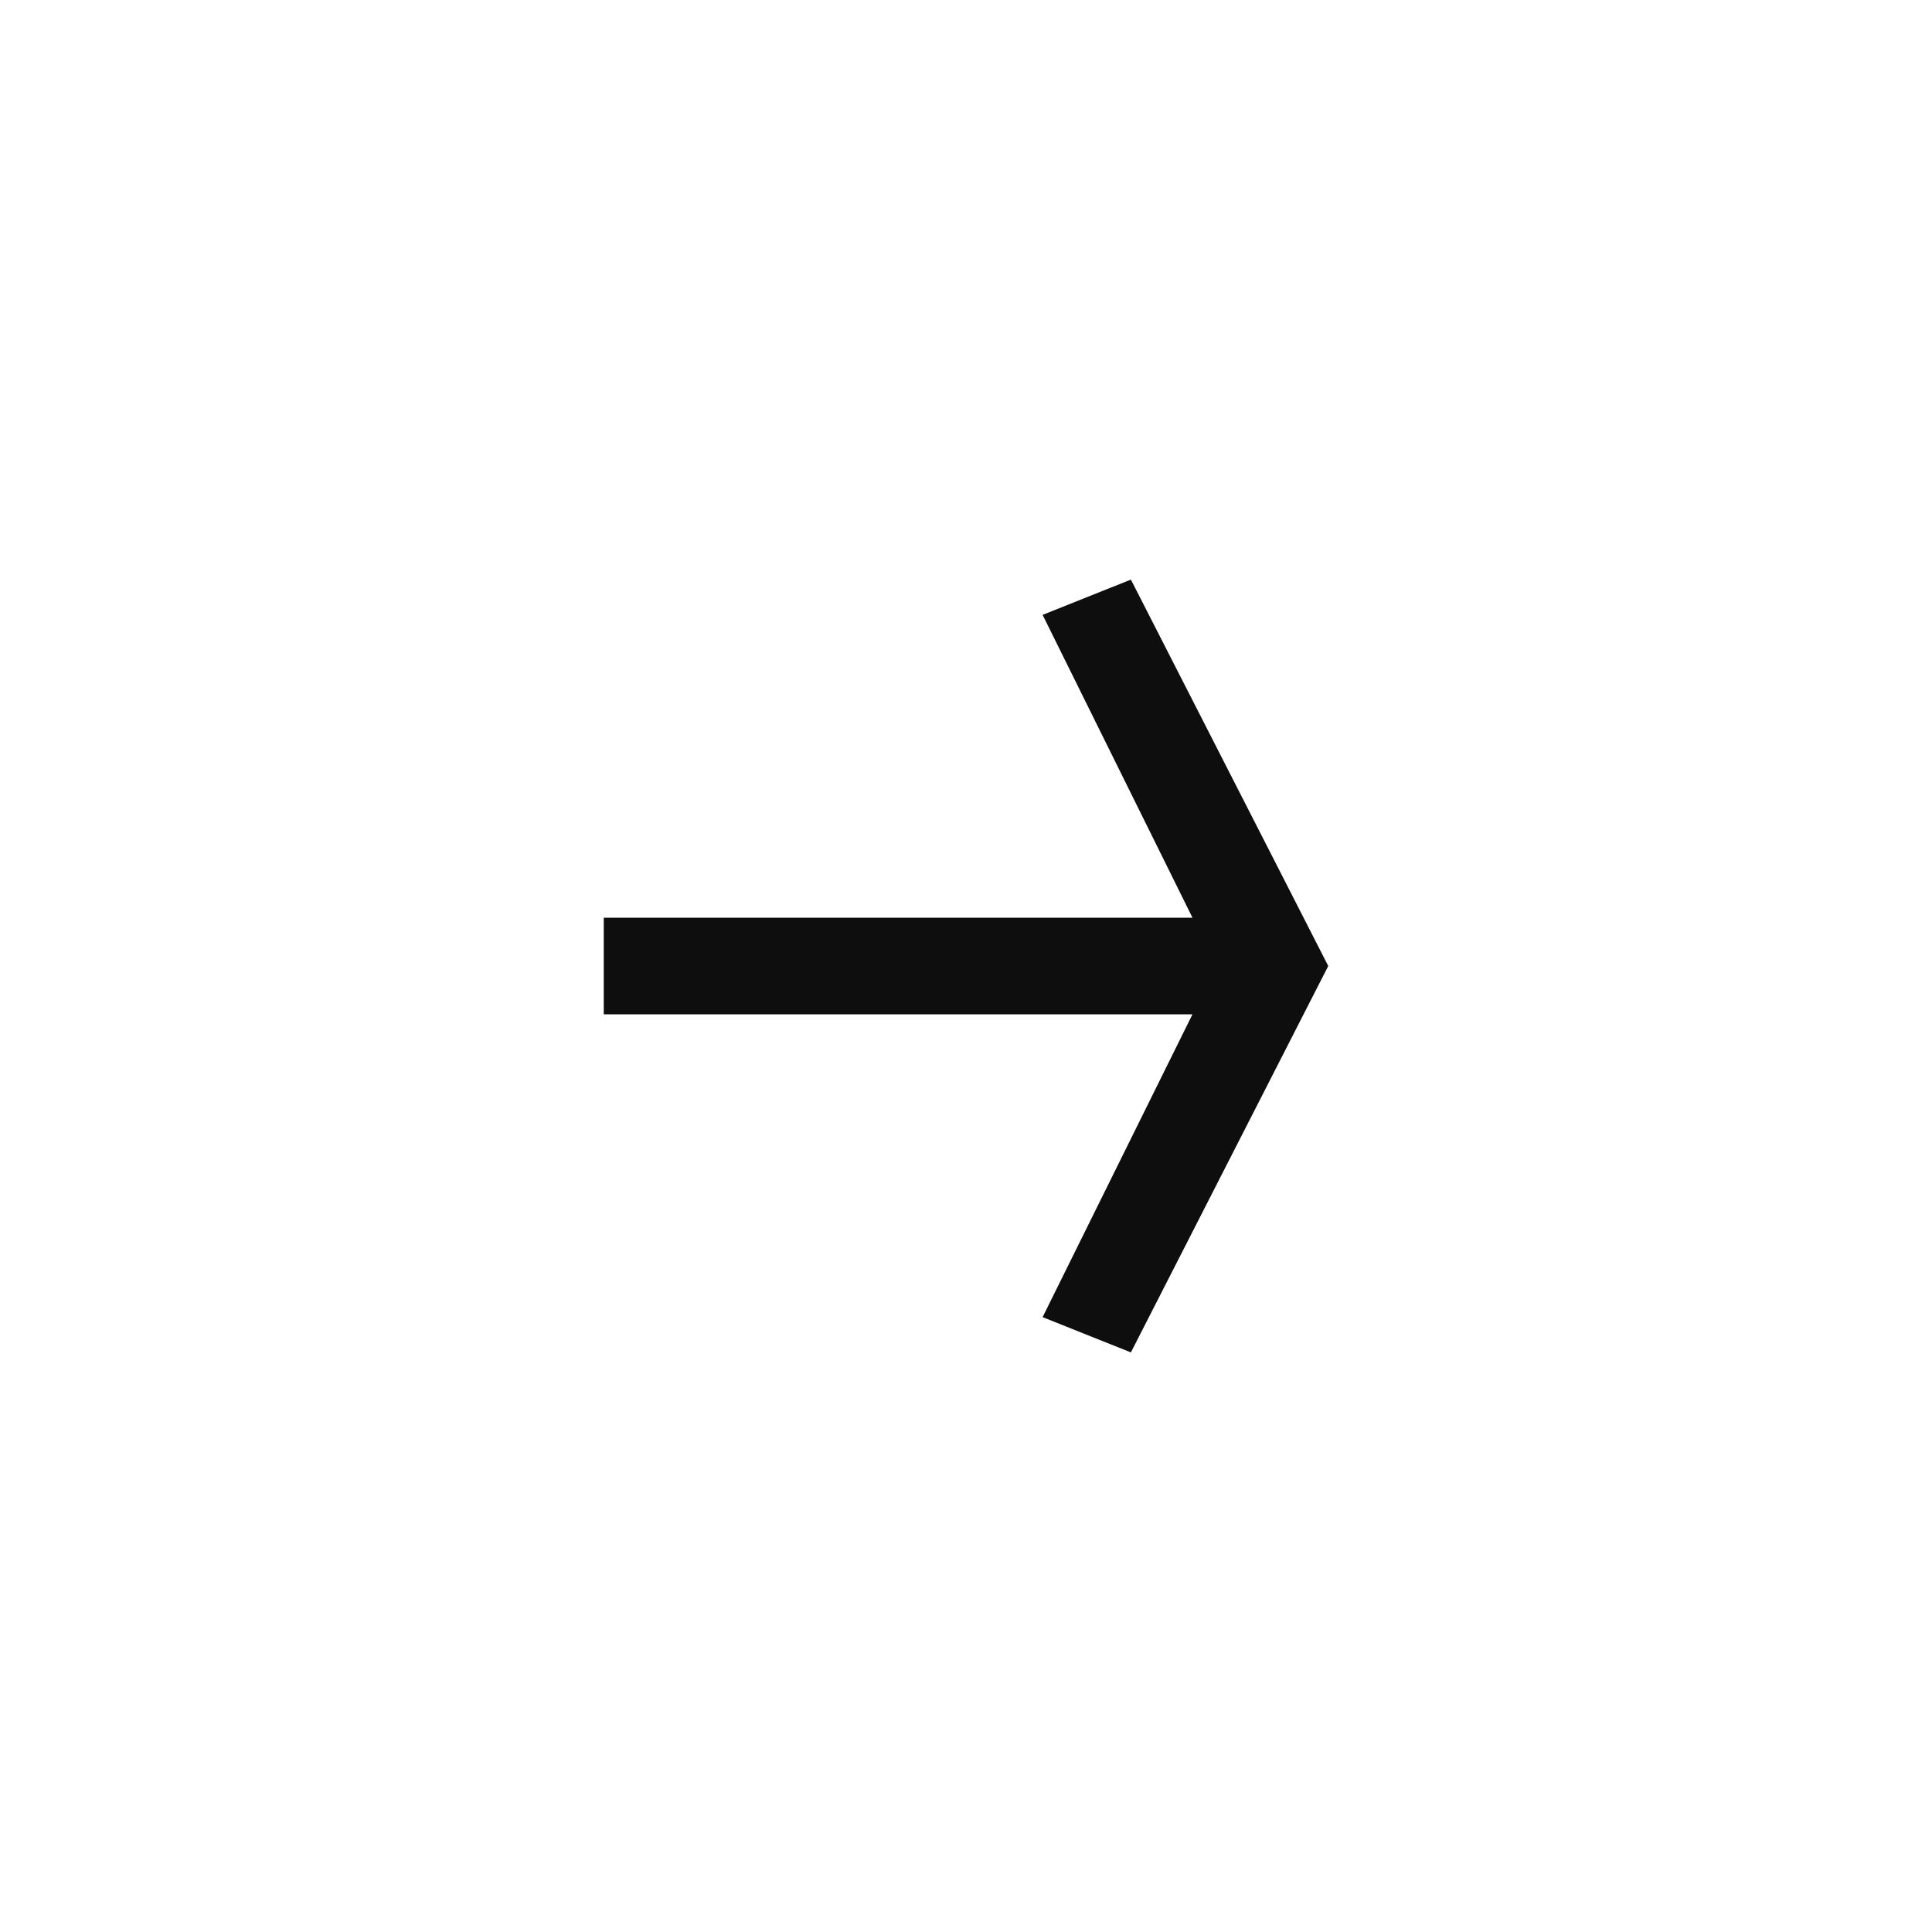
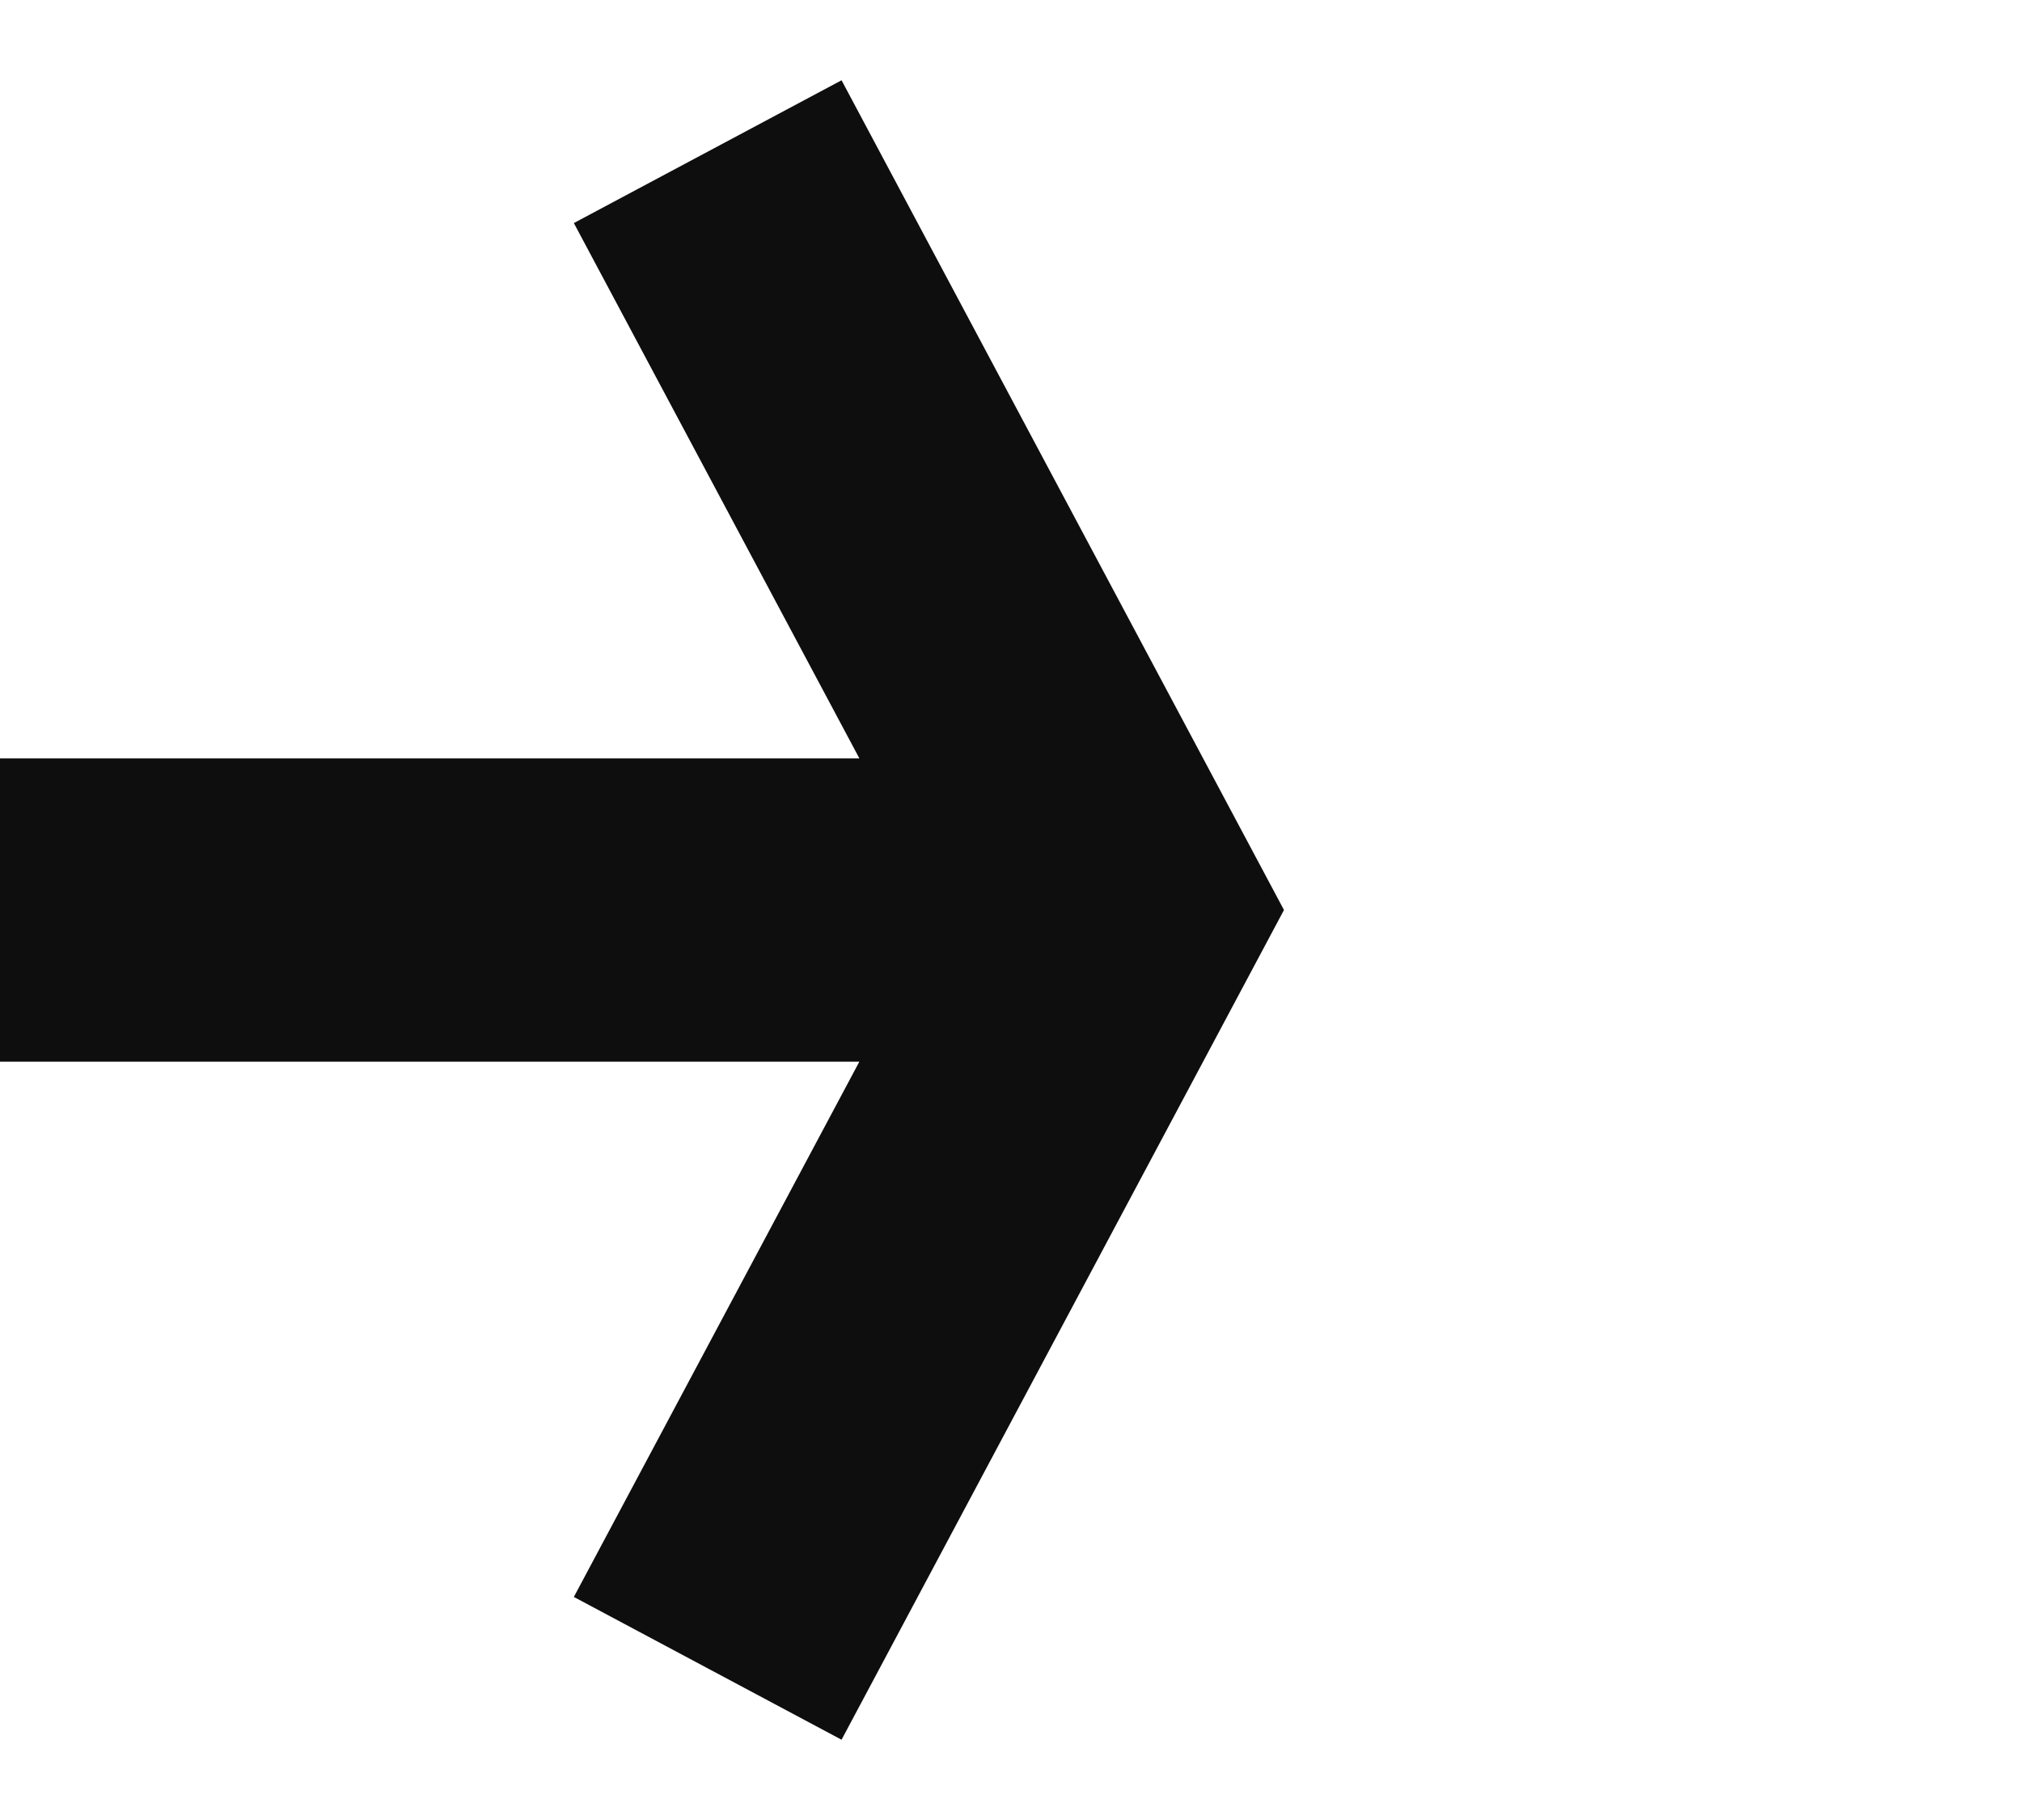
- <svg xmlns="http://www.w3.org/2000/svg" width="40" height="40" viewBox="0 0 40 40" fill="none">
-   <path fill-rule="evenodd" clip-rule="evenodd" d="M23.414 28L27.5 20L23.414 12L21.586 12.73L24.689 19H12.5V21H24.689L21.586 27.27L23.414 28Z" fill="#0E0E0E" />
+ <svg xmlns="http://www.w3.org/2000/svg" width="20" height="18" viewBox="0 0 20 18" fill="none">
+   <path fill-rule="evenodd" clip-rule="evenodd" d="M8.324 0.794L12.7 9L8.324 17.206L5.676 15.794L8.5 10.5H0V7.5H8.5L5.676 2.206L8.324 0.794Z" fill="#0E0E0E" />
</svg>
